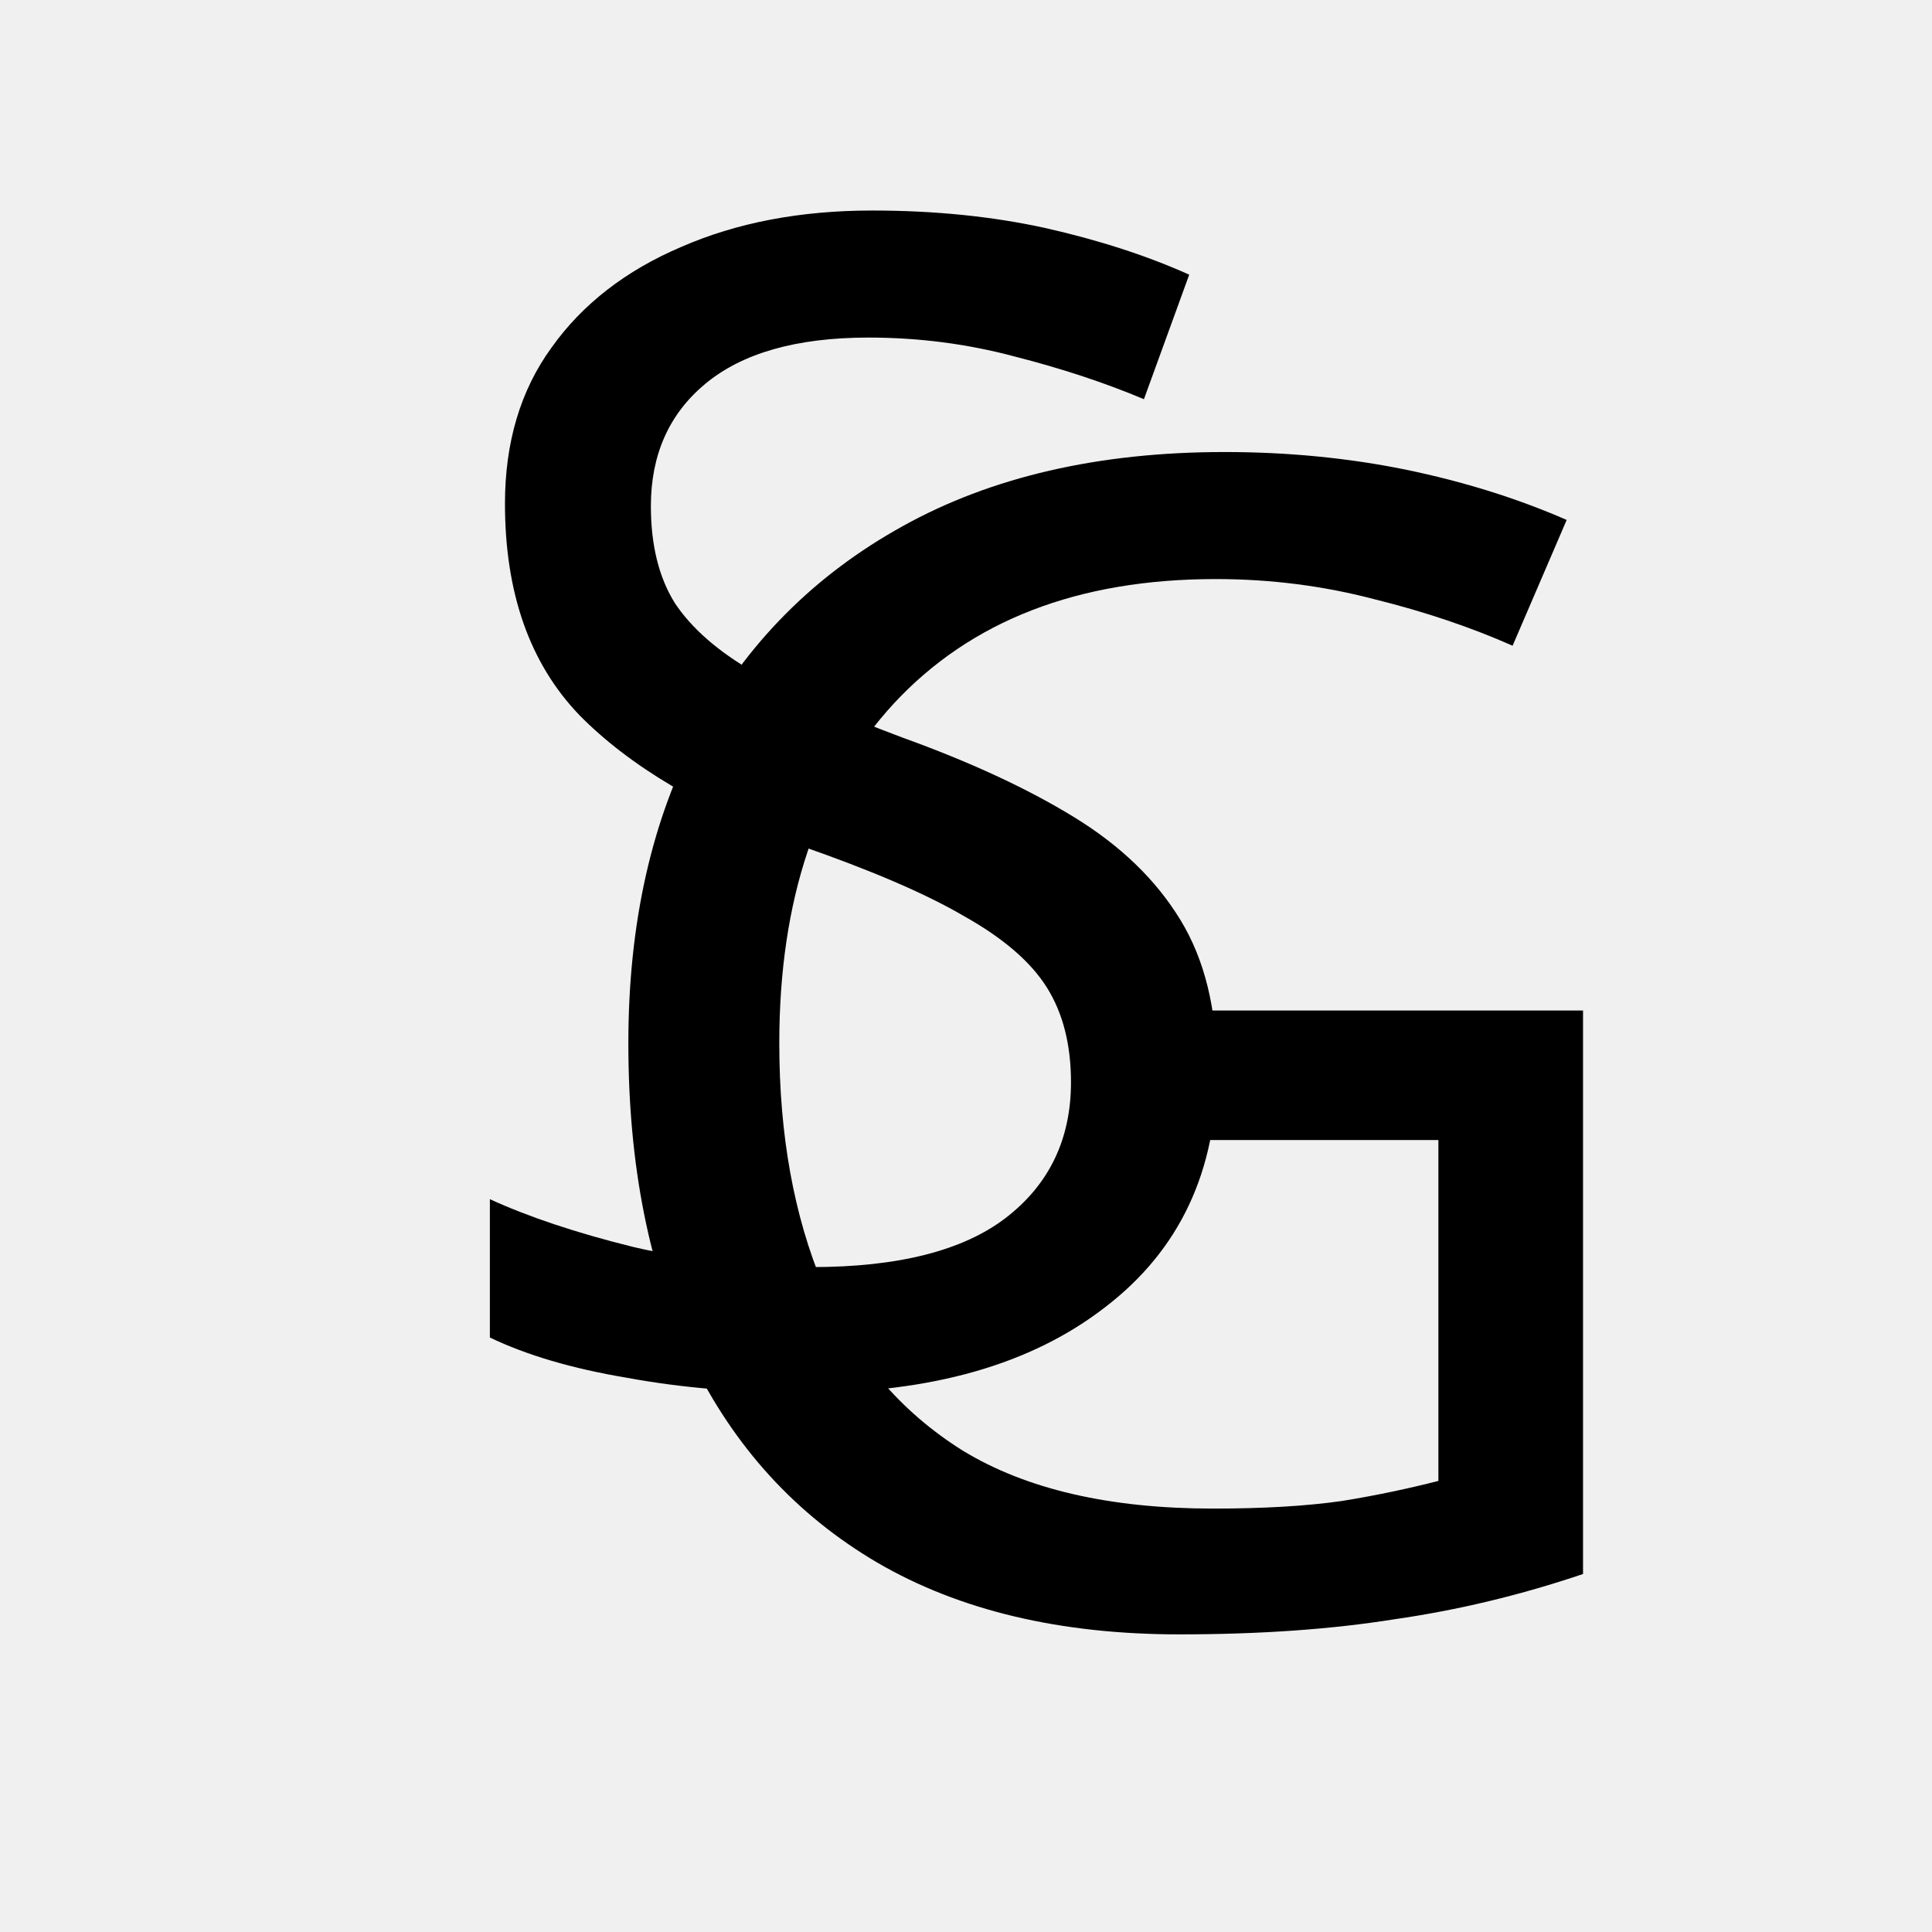
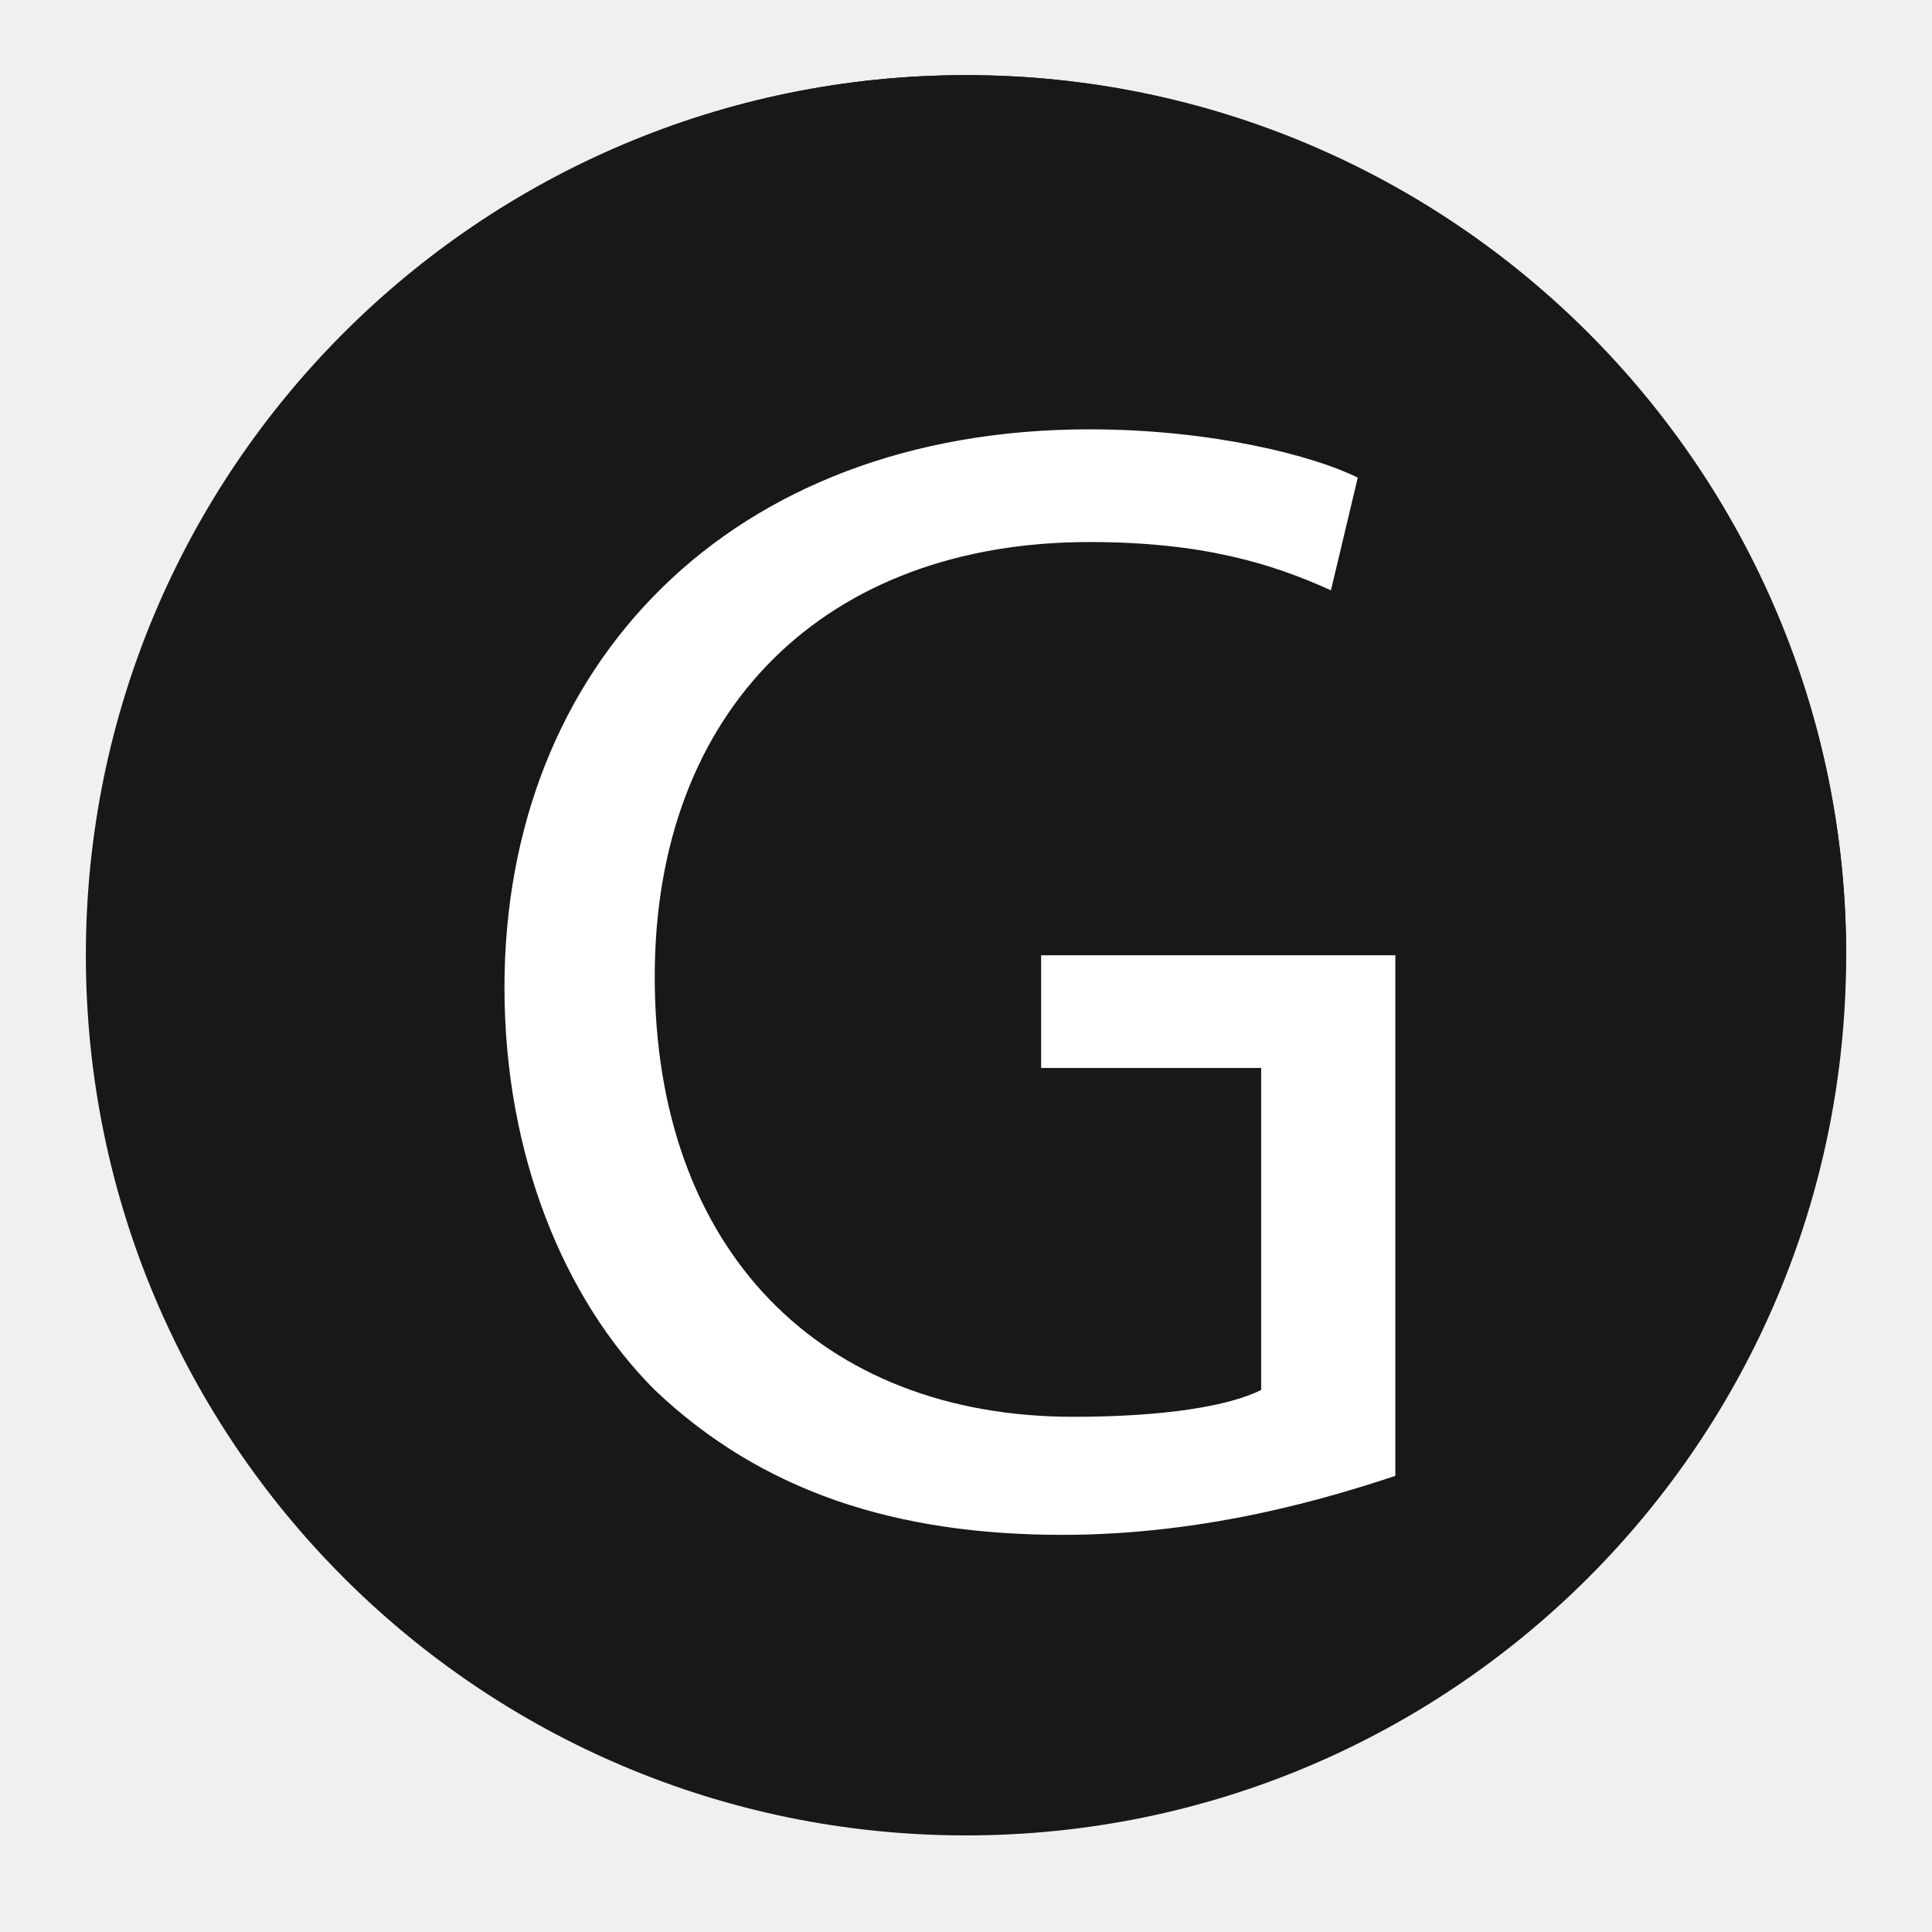
- <svg xmlns="http://www.w3.org/2000/svg" version="1.1" id="Слой_1" x="0px" y="0px" viewBox="0 0 24 24" style="enable-background:new 0 0 24 24;" xml:space="preserve">
+ <svg xmlns="http://www.w3.org/2000/svg" version="1.1" id="Layer_1" x="0px" y="0px" viewBox="0 0 36 36" style="enable-background:new 0 0 36 36;" xml:space="preserve">
  <style type="text/css">
- 	.st0{fill:none;}
- 	.st1{font-family:'MyriadPro-Regular';}
- 	.st2{font-size:20px;}
+ 	.st0{fill-rule:evenodd;clip-rule:evenodd;fill:#191717;}
+ 	.st1{fill:#FFFFFF;}
</style>
-   <rect x="1.1" y="1" class="st0" width="23.9" height="24" />
-   <text transform="matrix(1 0 0 1 6.5869 20.0996)" class="st1 st2">G</text>
-   <rect x="-2" y="-2" class="st0" width="24" height="24" />
-   <text transform="matrix(1 0 0 1 5.0698 17.0996)" class="st1 st2">S</text>
+   <path class="st0" d="M18,1.4C9,1.4,1.7,8.7,1.7,17.7c0,7.2,4.7,13.3,11.1,15.5c0.8,0.1,1.1-0.4,1.1-0.8c0-0.4,0-1.4,0-2.8  c-4.5,1-5.5-2.2-5.5-2.2C7.7,25.5,6.6,25,6.6,25c-1.5-1,0.1-1,0.1-1c1.6,0.1,2.5,1.7,2.5,1.7c1.5,2.5,3.8,1.8,4.7,1.4  c0.1-1.1,0.6-1.8,1-2.2c-3.6-0.4-7.4-1.8-7.4-8.1c0-1.8,0.6-3.2,1.7-4.4C9,12,8.5,10.3,9.4,8.1c0,0,1.4-0.4,4.5,1.7  c1.3-0.4,2.7-0.5,4.1-0.5s2.8,0.2,4.1,0.5c3.1-2.1,4.5-1.7,4.5-1.7c0.9,2.2,0.3,3.9,0.2,4.3c1,1.1,1.7,2.6,1.7,4.4  c0,6.3-3.8,7.6-7.4,8c0.6,0.5,1.1,1.5,1.1,3c0,2.2,0,3.9,0,4.5c0,0.4,0.3,0.9,1.1,0.8c6.5-2.2,11.1-8.3,11.1-15.5  C34.3,8.7,27,1.4,18,1.4z" />
+   <circle class="st0" cx="18" cy="17.8" r="16.4" />
+   <g>
+     <path class="st1" d="M26,27.5c-1.2,0.4-3.5,1.1-6.2,1.1c-3.1,0-5.6-0.8-7.6-2.7c-1.7-1.7-2.8-4.4-2.8-7.5c0-6,4.2-10.4,10.9-10.4   c2.3,0,4.2,0.5,5,0.9L24.8,11c-1.1-0.5-2.4-0.9-4.5-0.9c-4.9,0-8.1,3.1-8.1,8.1c0,5.1,3.1,8.2,7.8,8.2c1.7,0,2.9-0.2,3.5-0.5v-6   h-4.1v-2.1H26V27.5z" />
+   </g>
</svg>
